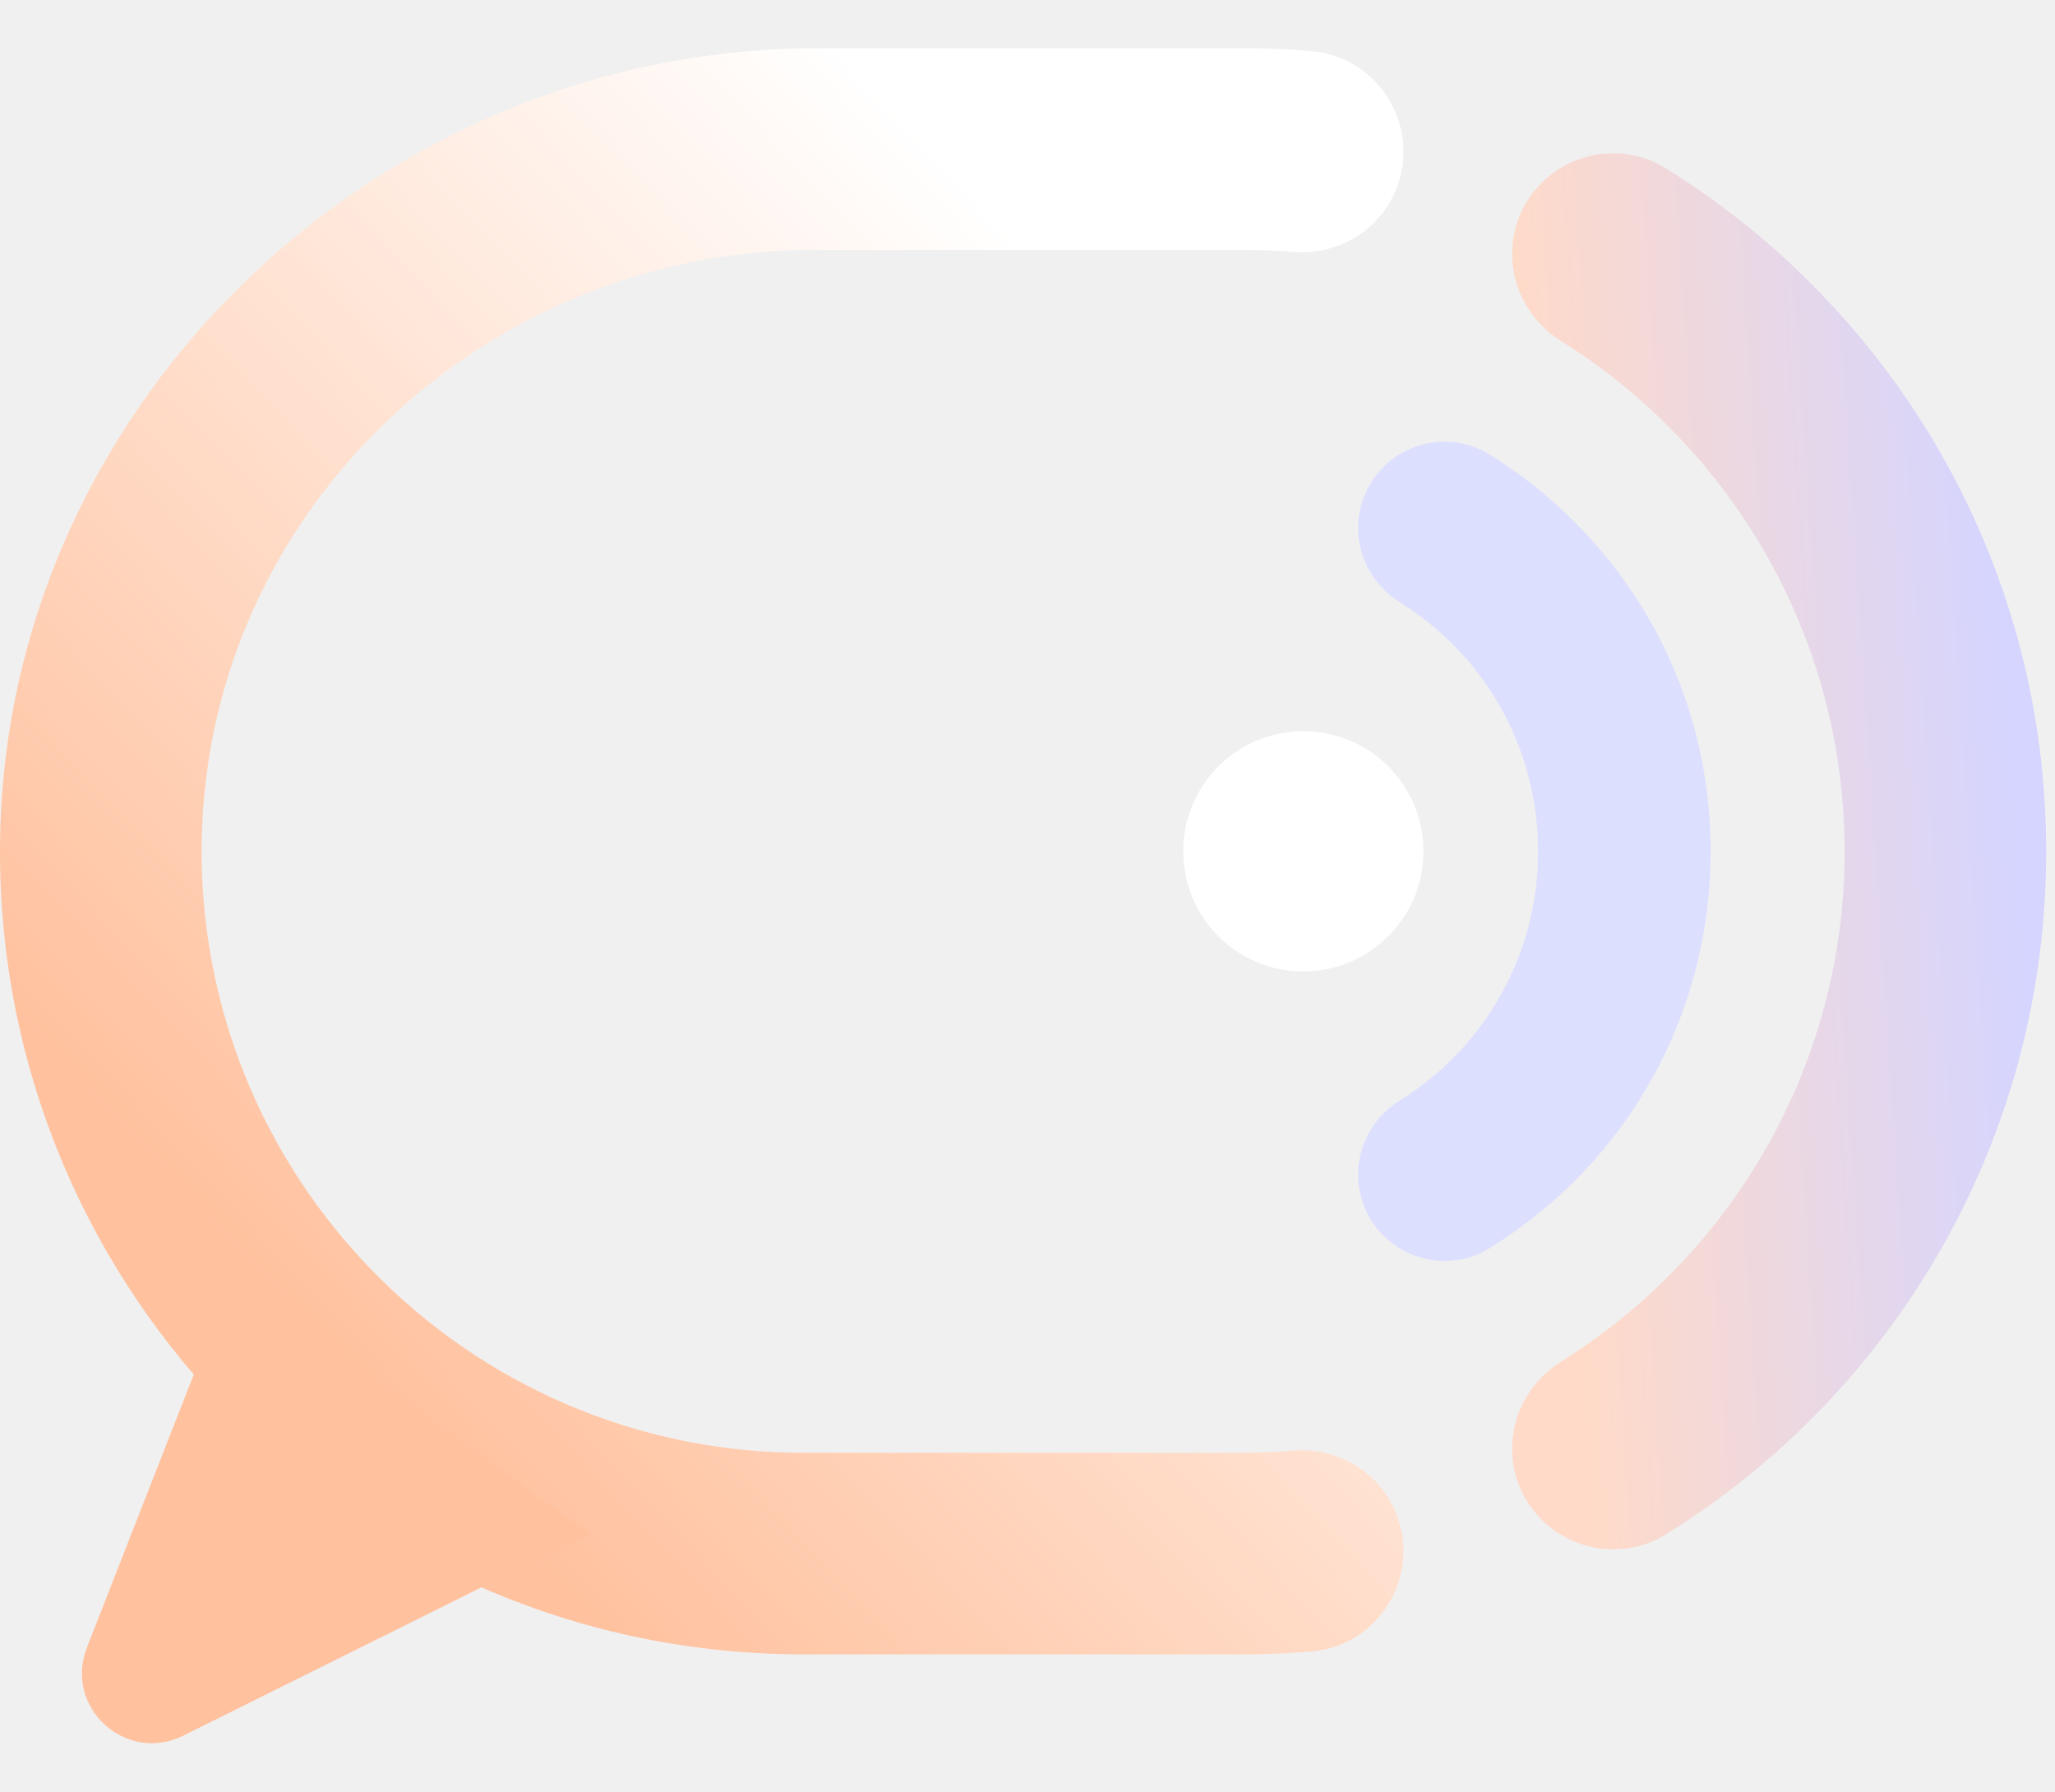
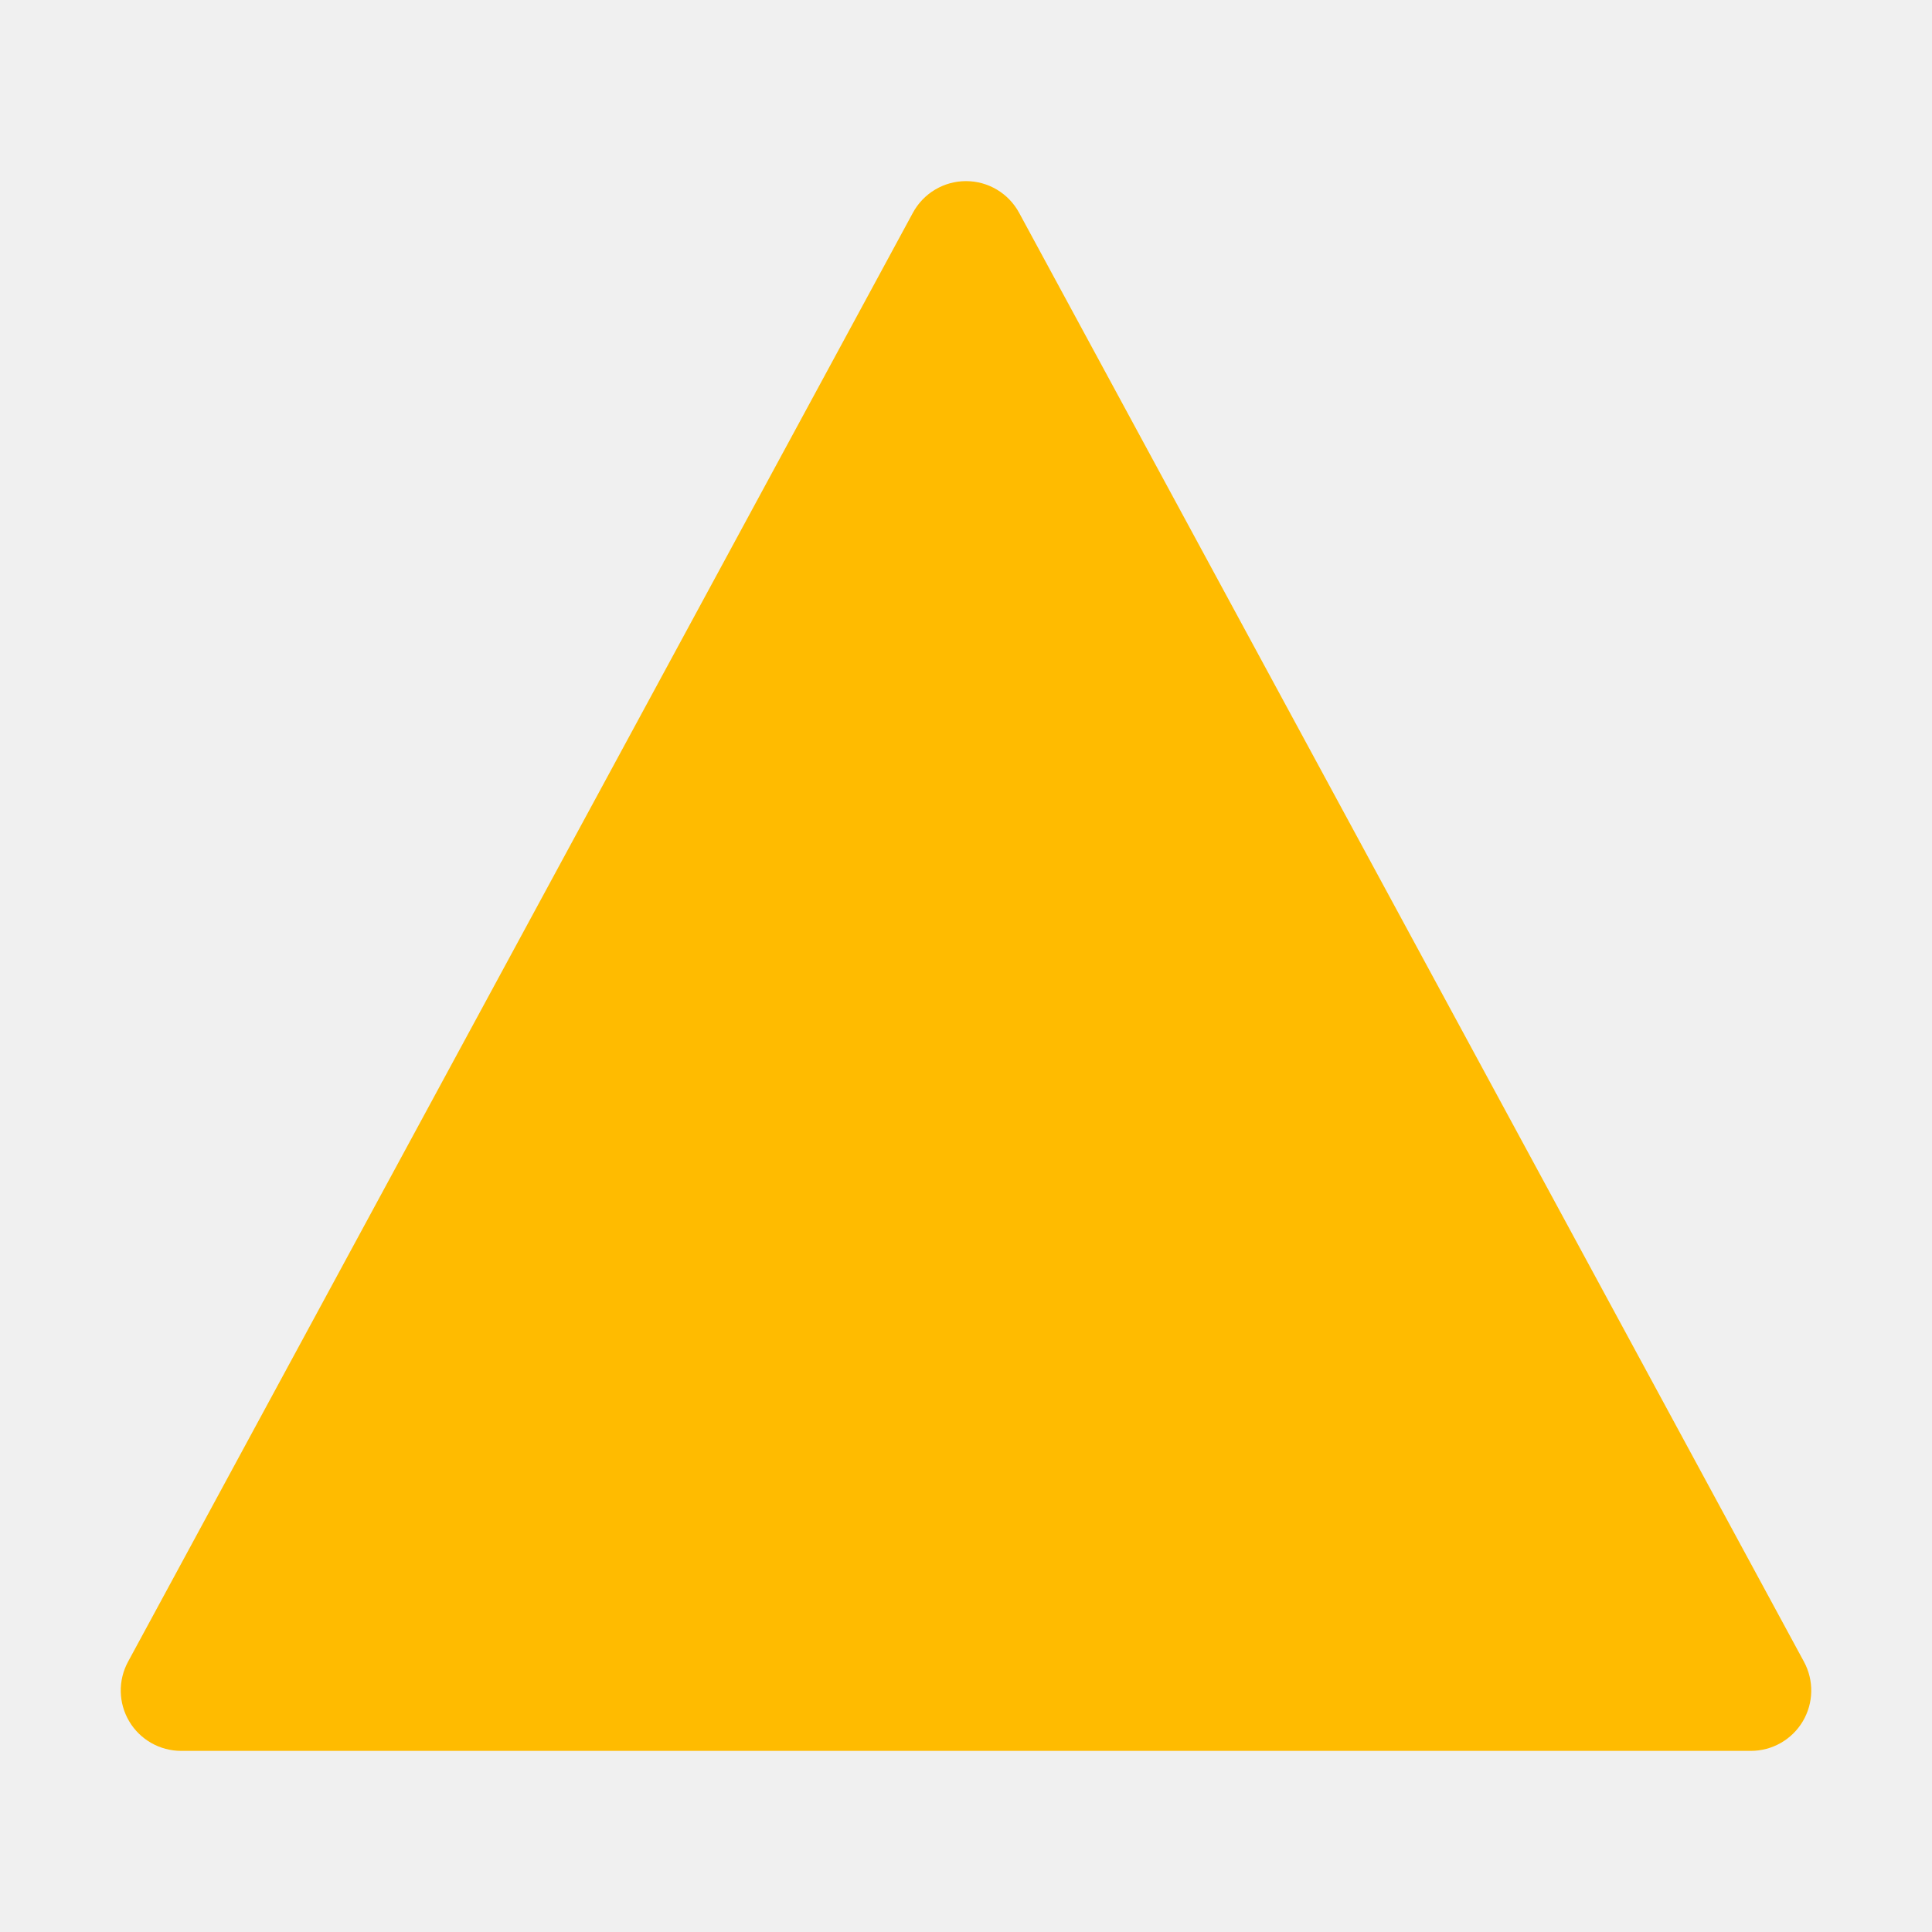
- <svg xmlns="http://www.w3.org/2000/svg" width="39" height="34" viewBox="0 0 39 34" fill="none">
-   <path d="M15.457 4.742H23.595C23.912 4.742 24.227 4.755 24.539 4.781C25.287 4.843 26.005 4.482 26.379 3.832C27.076 2.62 26.28 1.088 24.886 0.97C24.46 0.934 24.029 0.916 23.594 0.916H15.512C7.069 0.916 -0.058 7.823 0 16.265C0.029 20.431 1.731 24.2 4.465 26.934C7.223 29.692 11.033 31.396 15.241 31.396H23.594C24.029 31.396 24.46 31.378 24.886 31.342C26.28 31.224 27.076 29.692 26.379 28.48C26.005 27.83 25.287 27.469 24.539 27.53C24.227 27.556 23.912 27.57 23.594 27.57H15.241C8.854 27.57 3.676 22.298 3.83 15.879C3.979 9.648 9.224 4.742 15.457 4.742Z" fill="url(#paint0_linear_7127_2420)" />
-   <path d="M4.401 24.236L1.649 31.268C1.207 32.398 2.389 33.48 3.476 32.94L11.188 29.104L4.401 24.236Z" fill="#FFC19E" />
-   <path d="M29.875 9.898C29.397 9.418 28.858 8.991 28.275 8.629C27.897 8.393 27.45 8.323 27.015 8.432C26.579 8.541 26.215 8.817 25.99 9.208C25.849 9.457 25.774 9.736 25.774 10.016C25.774 10.589 26.068 11.116 26.561 11.425C28.207 12.453 29.19 14.222 29.19 16.157C29.19 18.092 28.207 19.861 26.56 20.889C25.8 21.365 25.551 22.34 25.992 23.108C26.285 23.615 26.831 23.93 27.417 23.93C27.72 23.93 28.016 23.846 28.272 23.686C30.898 22.059 32.465 19.244 32.465 16.157C32.466 13.792 31.546 11.569 29.875 9.898Z" fill="#DDDFFF" />
-   <path d="M24.734 18.436C23.475 18.436 22.455 17.415 22.455 16.156C22.455 14.897 23.475 13.876 24.734 13.876C25.994 13.876 27.014 14.897 27.014 16.156C27.014 17.415 25.994 18.436 24.734 18.436Z" fill="white" />
-   <path d="M38.833 16.158C38.833 21.635 35.947 26.434 31.613 29.12C31.302 29.313 30.958 29.403 30.618 29.403C29.954 29.403 29.305 29.056 28.949 28.44C28.429 27.535 28.741 26.395 29.627 25.84C32.856 23.824 35.007 20.238 35.007 16.158C35.007 12.078 32.856 8.489 29.627 6.473C29.033 6.101 28.696 5.465 28.696 4.814C28.696 4.496 28.779 4.172 28.949 3.873C29.488 2.936 30.699 2.625 31.617 3.196C32.618 3.819 33.543 4.551 34.371 5.382C37.128 8.139 38.833 11.95 38.833 16.158Z" fill="url(#paint1_linear_7127_2420)" />
-   <defs>
-     <linearGradient id="paint0_linear_7127_2420" x1="25.72" y1="11.338" x2="8.208" y2="27.786" gradientUnits="userSpaceOnUse">
-       <stop stop-color="white" />
-       <stop offset="1" stop-color="#FFC19E" />
-     </linearGradient>
-     <linearGradient id="paint1_linear_7127_2420" x1="39.187" y1="29.86" x2="30.211" y2="30.456" gradientUnits="userSpaceOnUse">
-       <stop stop-color="#D5D5FF" />
-       <stop offset="0.992" stop-color="#FFDAC8" />
-     </linearGradient>
-   </defs>
+ <svg xmlns="http://www.w3.org/2000/svg" viewBox="0 0 512 512">
+   <path d="M464 464H48a16 16 0 0 1-14.07-23.62l208-384a16 16 0 0 1 28.14 0l208 384A16 16 0 0 1 464 464Z" fill="#ffbb00" class="fill-000000" />
</svg>
